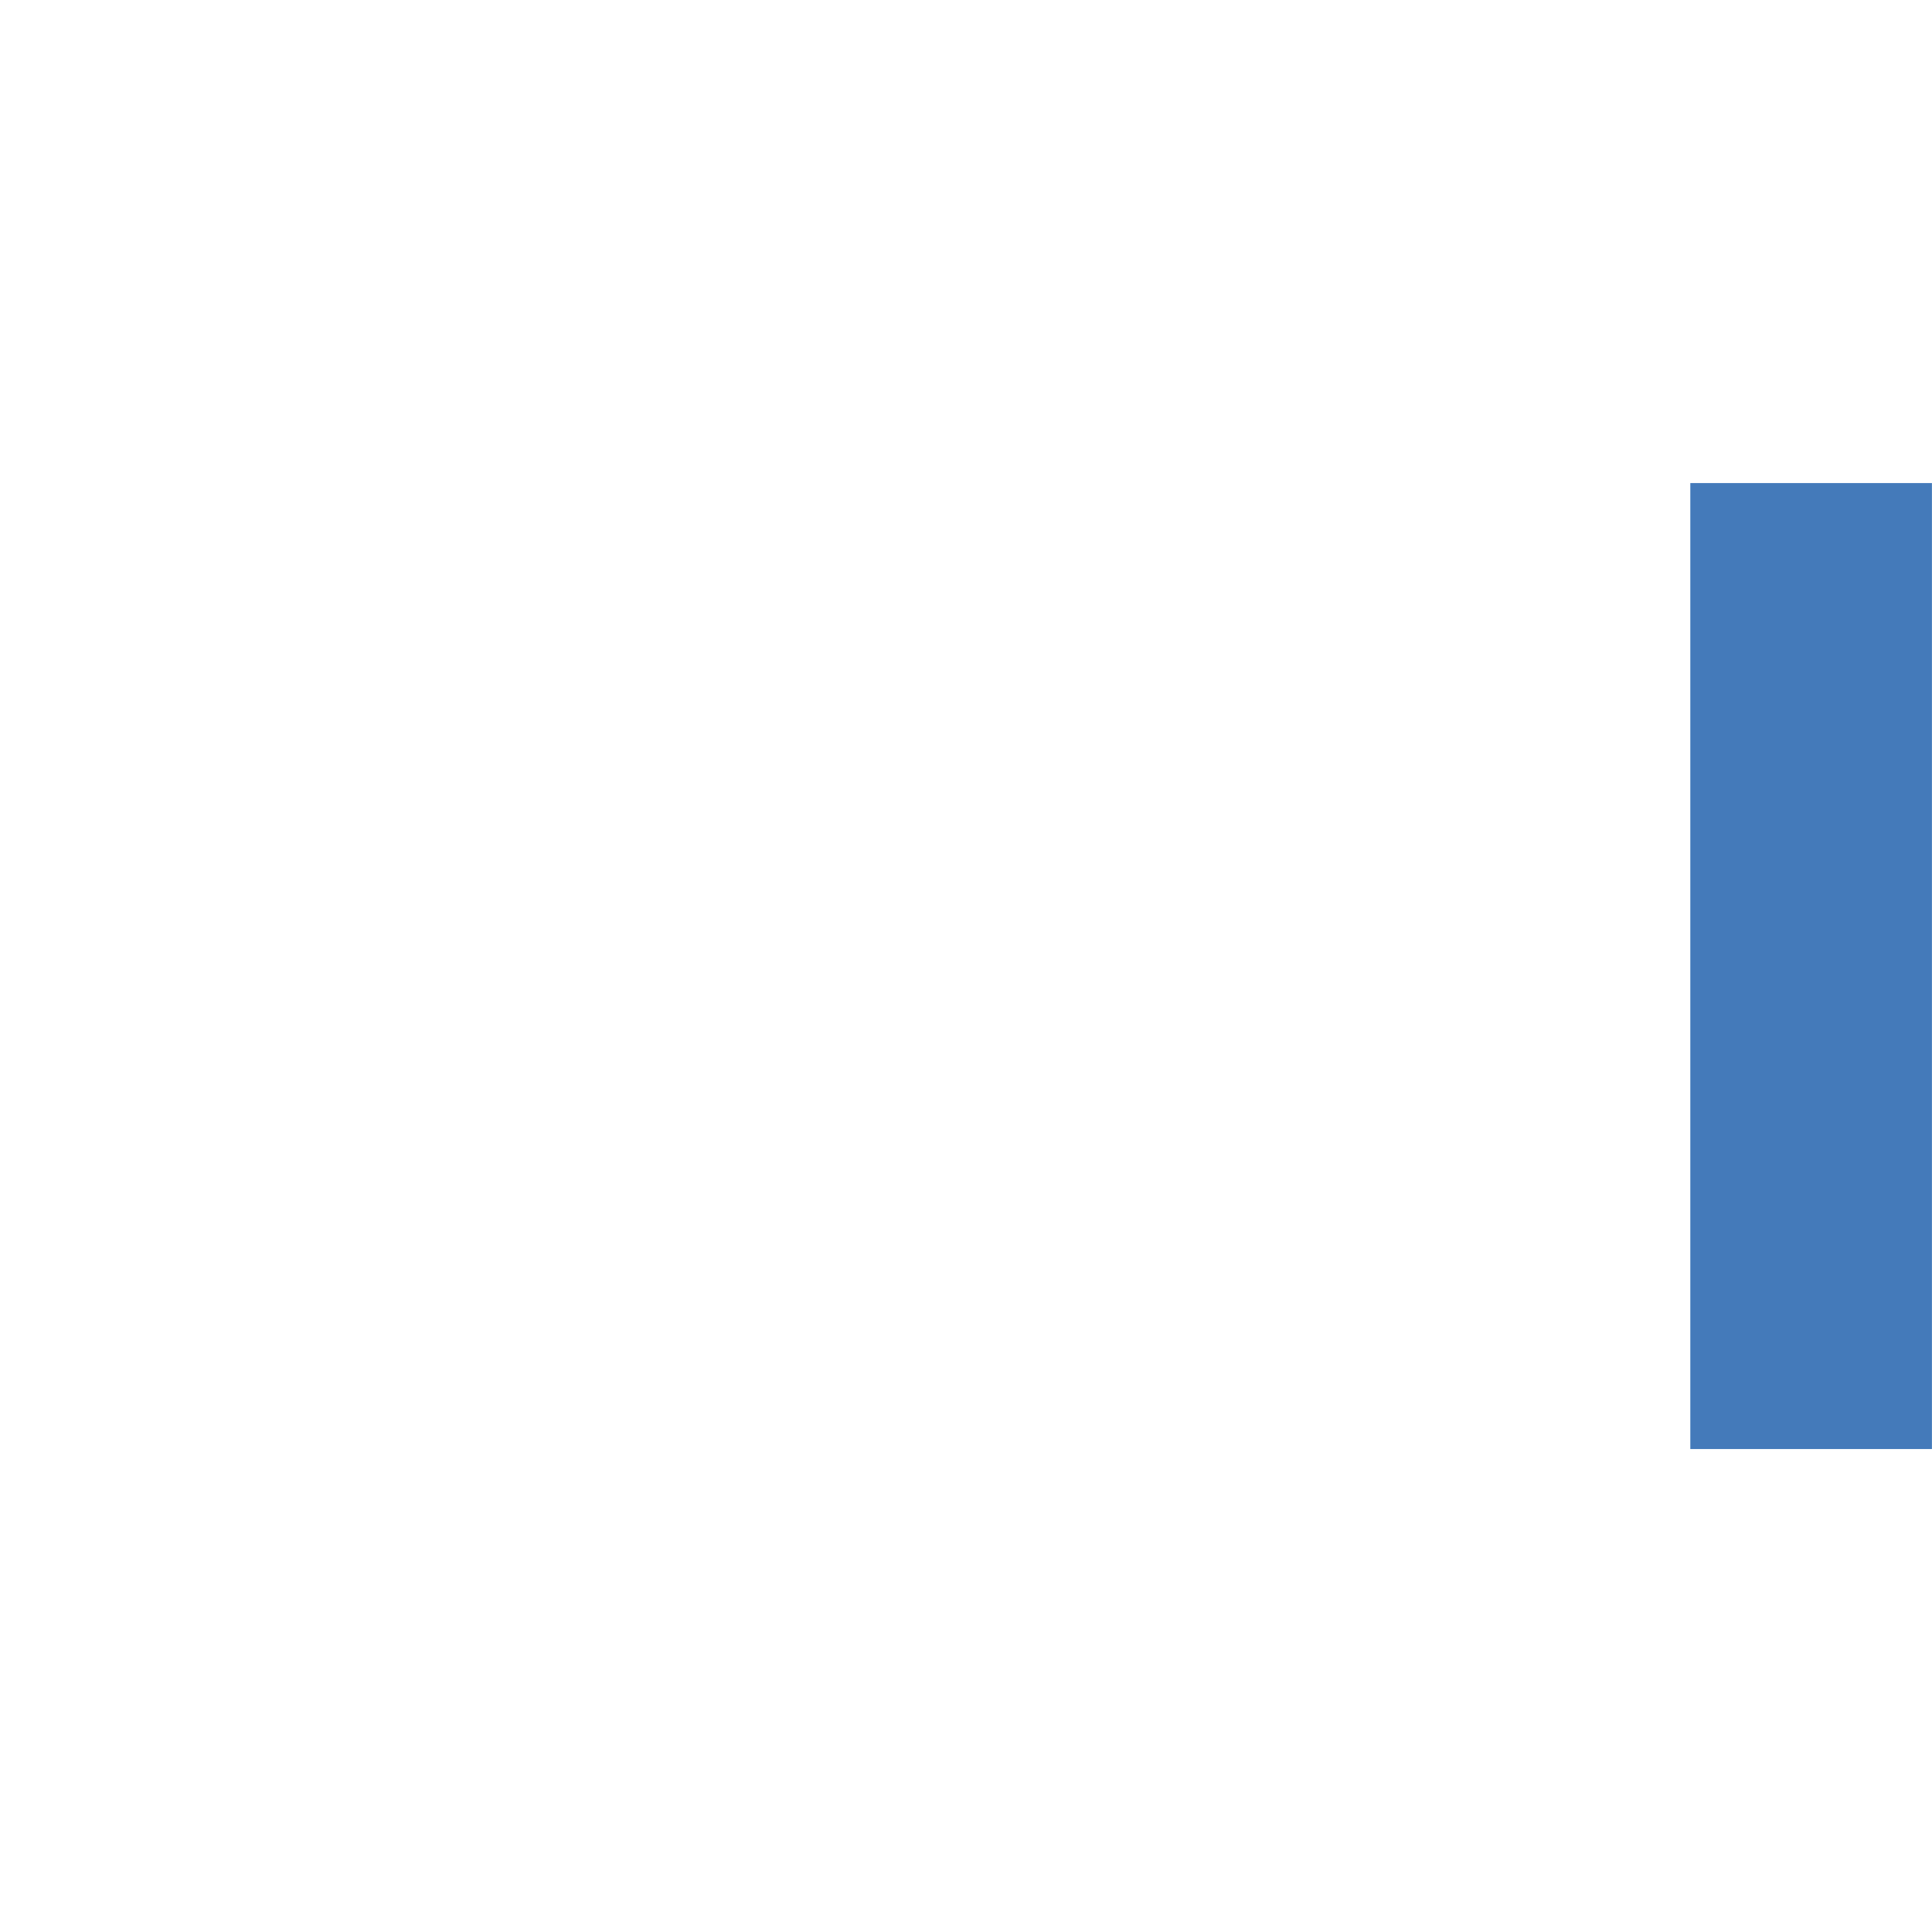
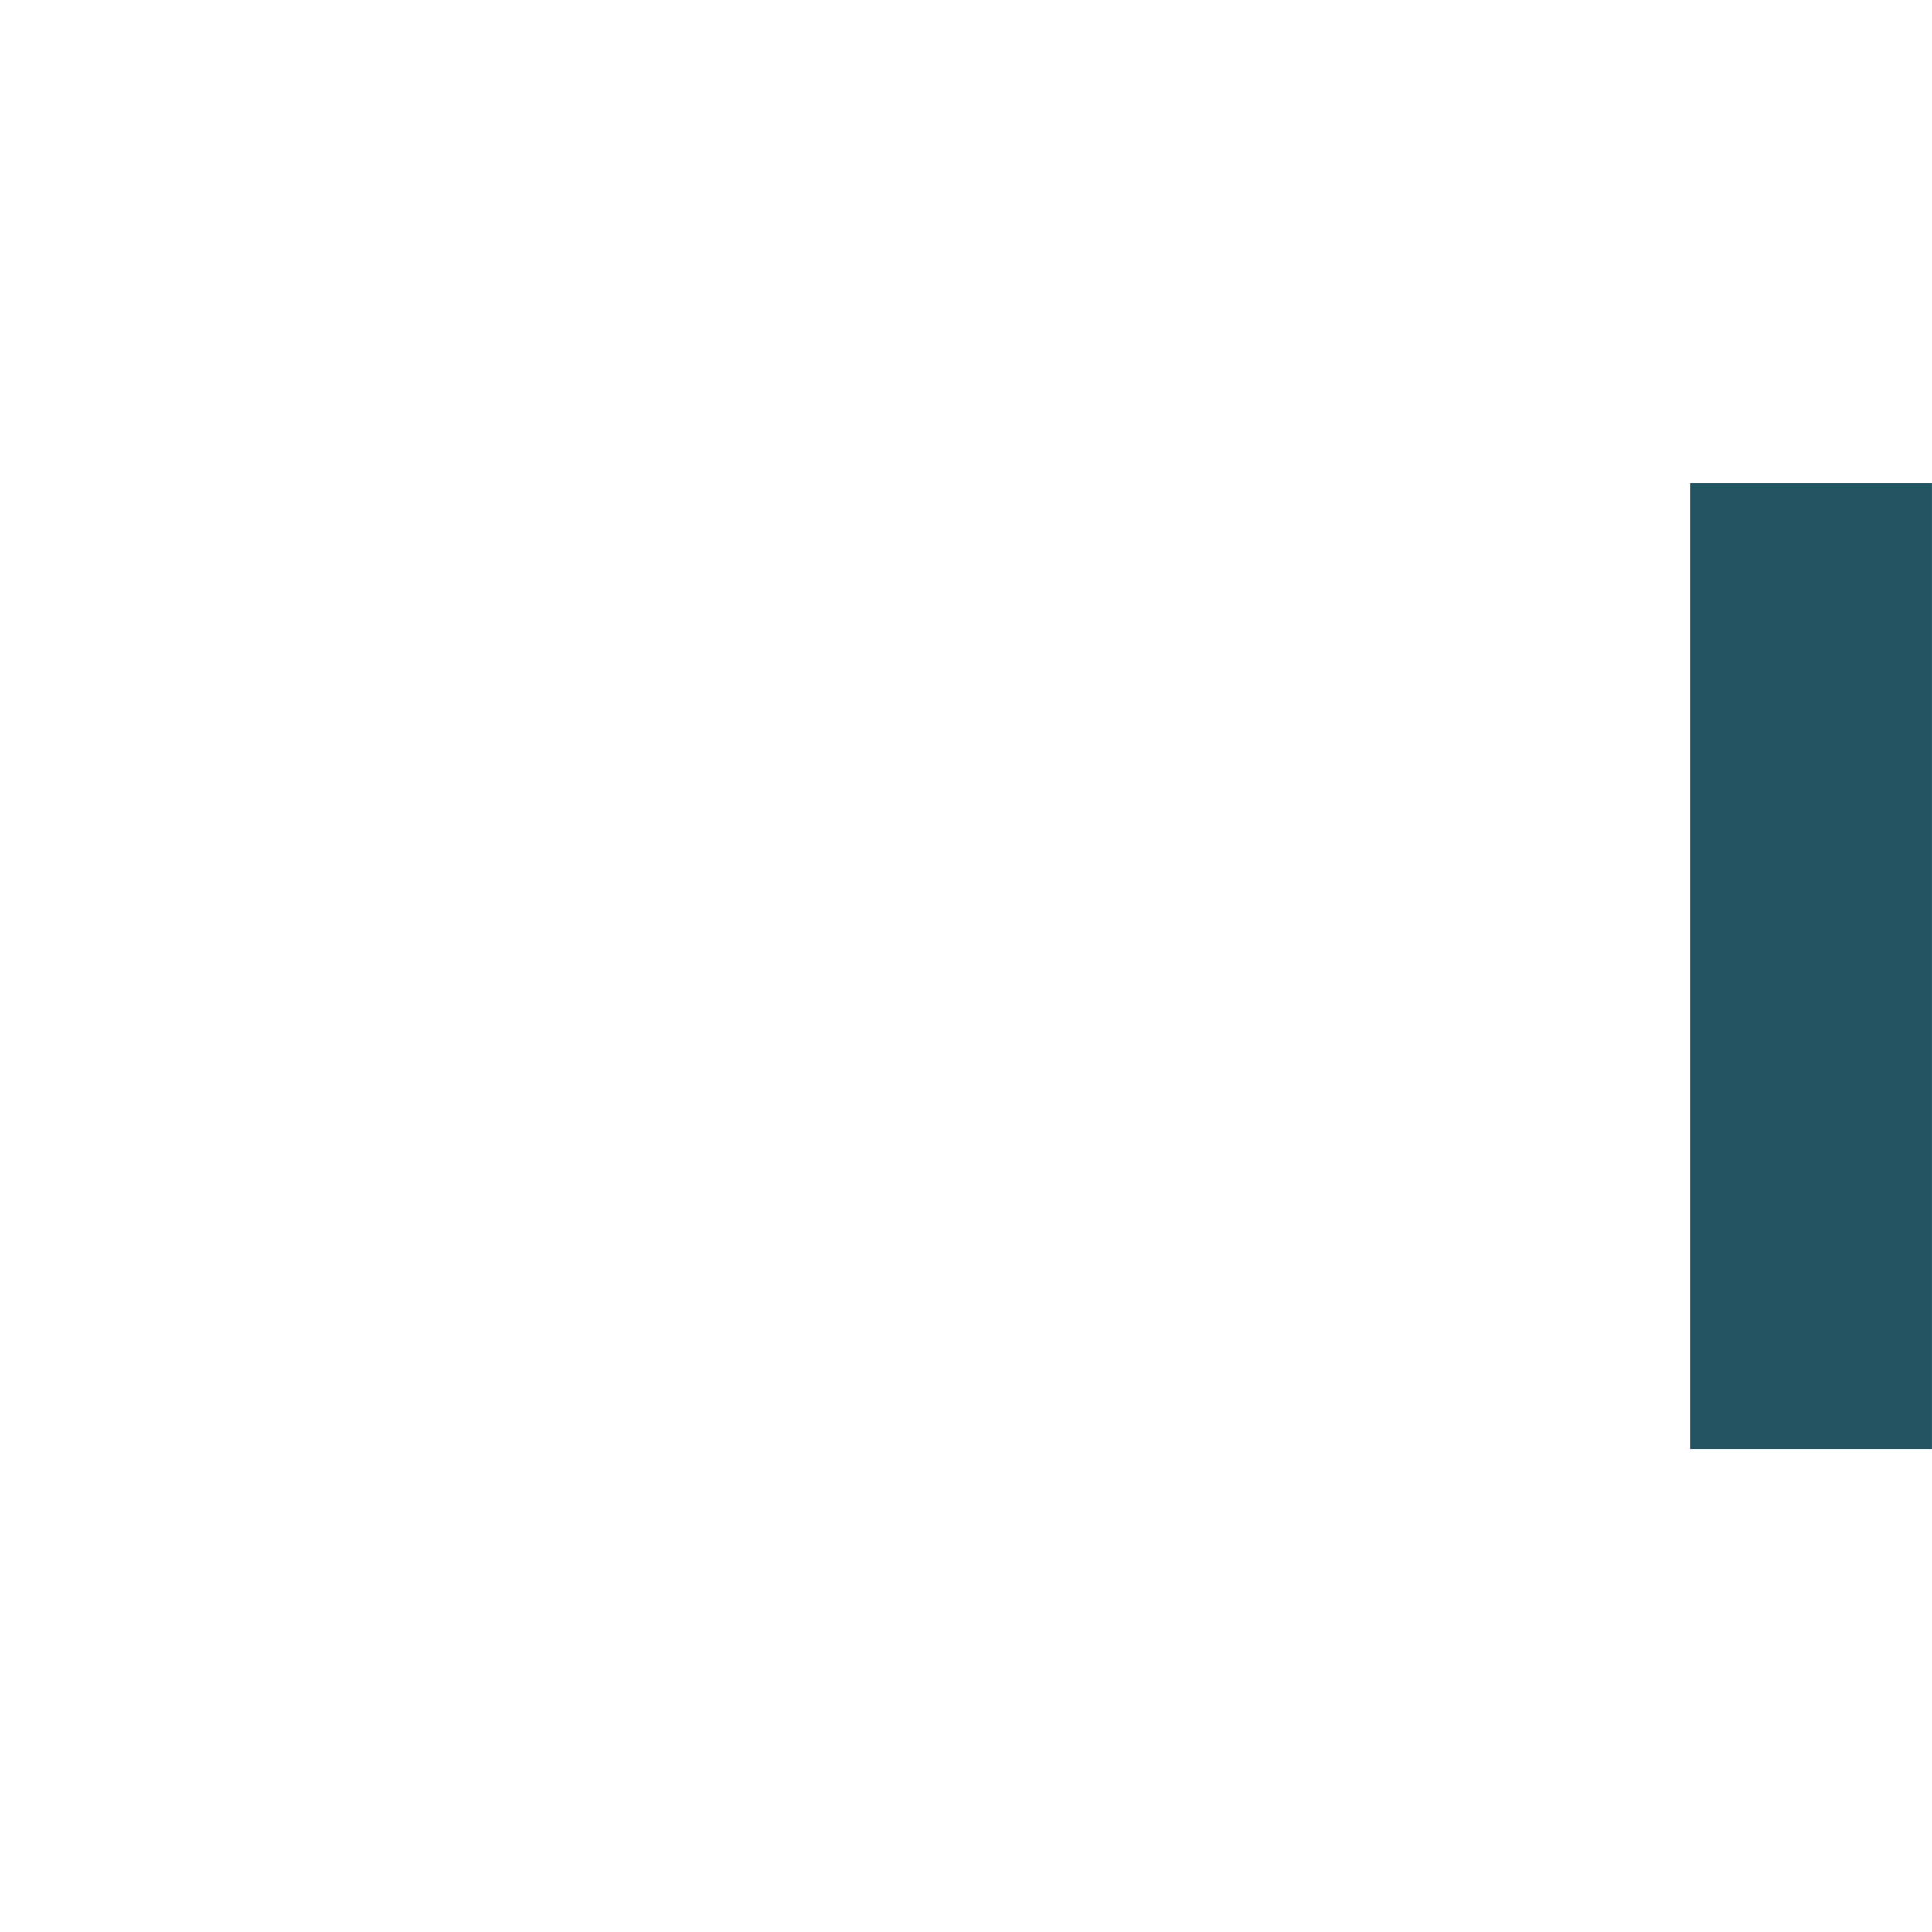
<svg xmlns="http://www.w3.org/2000/svg" xmlns:ns2="http://www.openswatchbook.org/uri/2009/osb" xmlns:xlink="http://www.w3.org/1999/xlink" width="16" height="16" id="svg7355" version="1.1">
  <defs id="defs7357">
    <radialGradient xlink:href="#linearGradient36429" id="radialGradient7461" gradientUnits="userSpaceOnUse" gradientTransform="matrix(1.011539,0,0,0.5758211,-0.3926219,71.83807)" cx="47.429" cy="167.168" fx="47.429" fy="167.168" r="37" />
    <linearGradient id="linearGradient36429">
      <stop id="stop36431" offset="0" style="stop-color:#ffffff;stop-opacity:1;" />
      <stop id="stop36433" offset="1" style="stop-color:#ffffff;stop-opacity:0;" />
    </linearGradient>
    <radialGradient xlink:href="#linearGradient36471" id="radialGradient7463" gradientUnits="userSpaceOnUse" gradientTransform="matrix(1.189155,0,0,0.5551325,-9.281289,36.12653)" cx="49.067" cy="242.504" fx="49.067" fy="242.504" r="37.007" />
    <linearGradient id="linearGradient36471">
      <stop id="stop36473" offset="0" style="stop-color:#ffffff;stop-opacity:1;" />
      <stop id="stop36475" offset="1" style="stop-color:#ffffff;stop-opacity:0;" />
    </linearGradient>
    <radialGradient r="37.007" fy="242.504" fx="49.067" cy="242.504" cx="49.067" gradientTransform="matrix(1.189155,0,0,0.1525213,-9.281289,132.5277)" gradientUnits="userSpaceOnUse" id="radialGradient7488" xlink:href="#linearGradient36471" />
    <linearGradient gradientTransform="translate(-1.3822986e-5,-8.634899)" xlink:href="#selected_bg_color" id="linearGradient4149" x1="167.066" y1="-12.234" x2="167.066" y2="-11" gradientUnits="userSpaceOnUse" />
    <linearGradient id="selected_bg_color" ns2:paint="solid">
      <stop style="stop-color:#5294e2;stop-opacity:1;" offset="0" id="stop4147" />
    </linearGradient>
  </defs>
  <g id="layer1" transform="matrix(1.621328,0,0,1.621328,-431.6347,-376.5527)">
    <g style="display:inline" id="g30864" transform="translate(255.223,70.11809)">
      <rect style="display:inline;opacity:1;fill:url(#linearGradient4149);fill-opacity:1;stroke:none" id="rect4147-3" width="4.934" height="1.234" x="164.599" y="-20.868" rx="0" transform="matrix(0,1,-1,0,0,0)" />
-       <rect style="display:inline;opacity:1;fill:#000000;fill-opacity:0.176;stroke:none" id="rect4147-9" width="4.934" height="1.234" x="164.599" y="-20.868" rx="0" transform="matrix(0,1,-1,0,0,0)" />
+       <rect style="display:inline;opacity:1;fill:#245361;fill-opacity:1;stroke:none" id="rect4147-9" width="4.934" height="1.234" x="164.599" y="-20.868" rx="0" transform="matrix(0,1,-1,0,0,0)" />
    </g>
  </g>
</svg>
